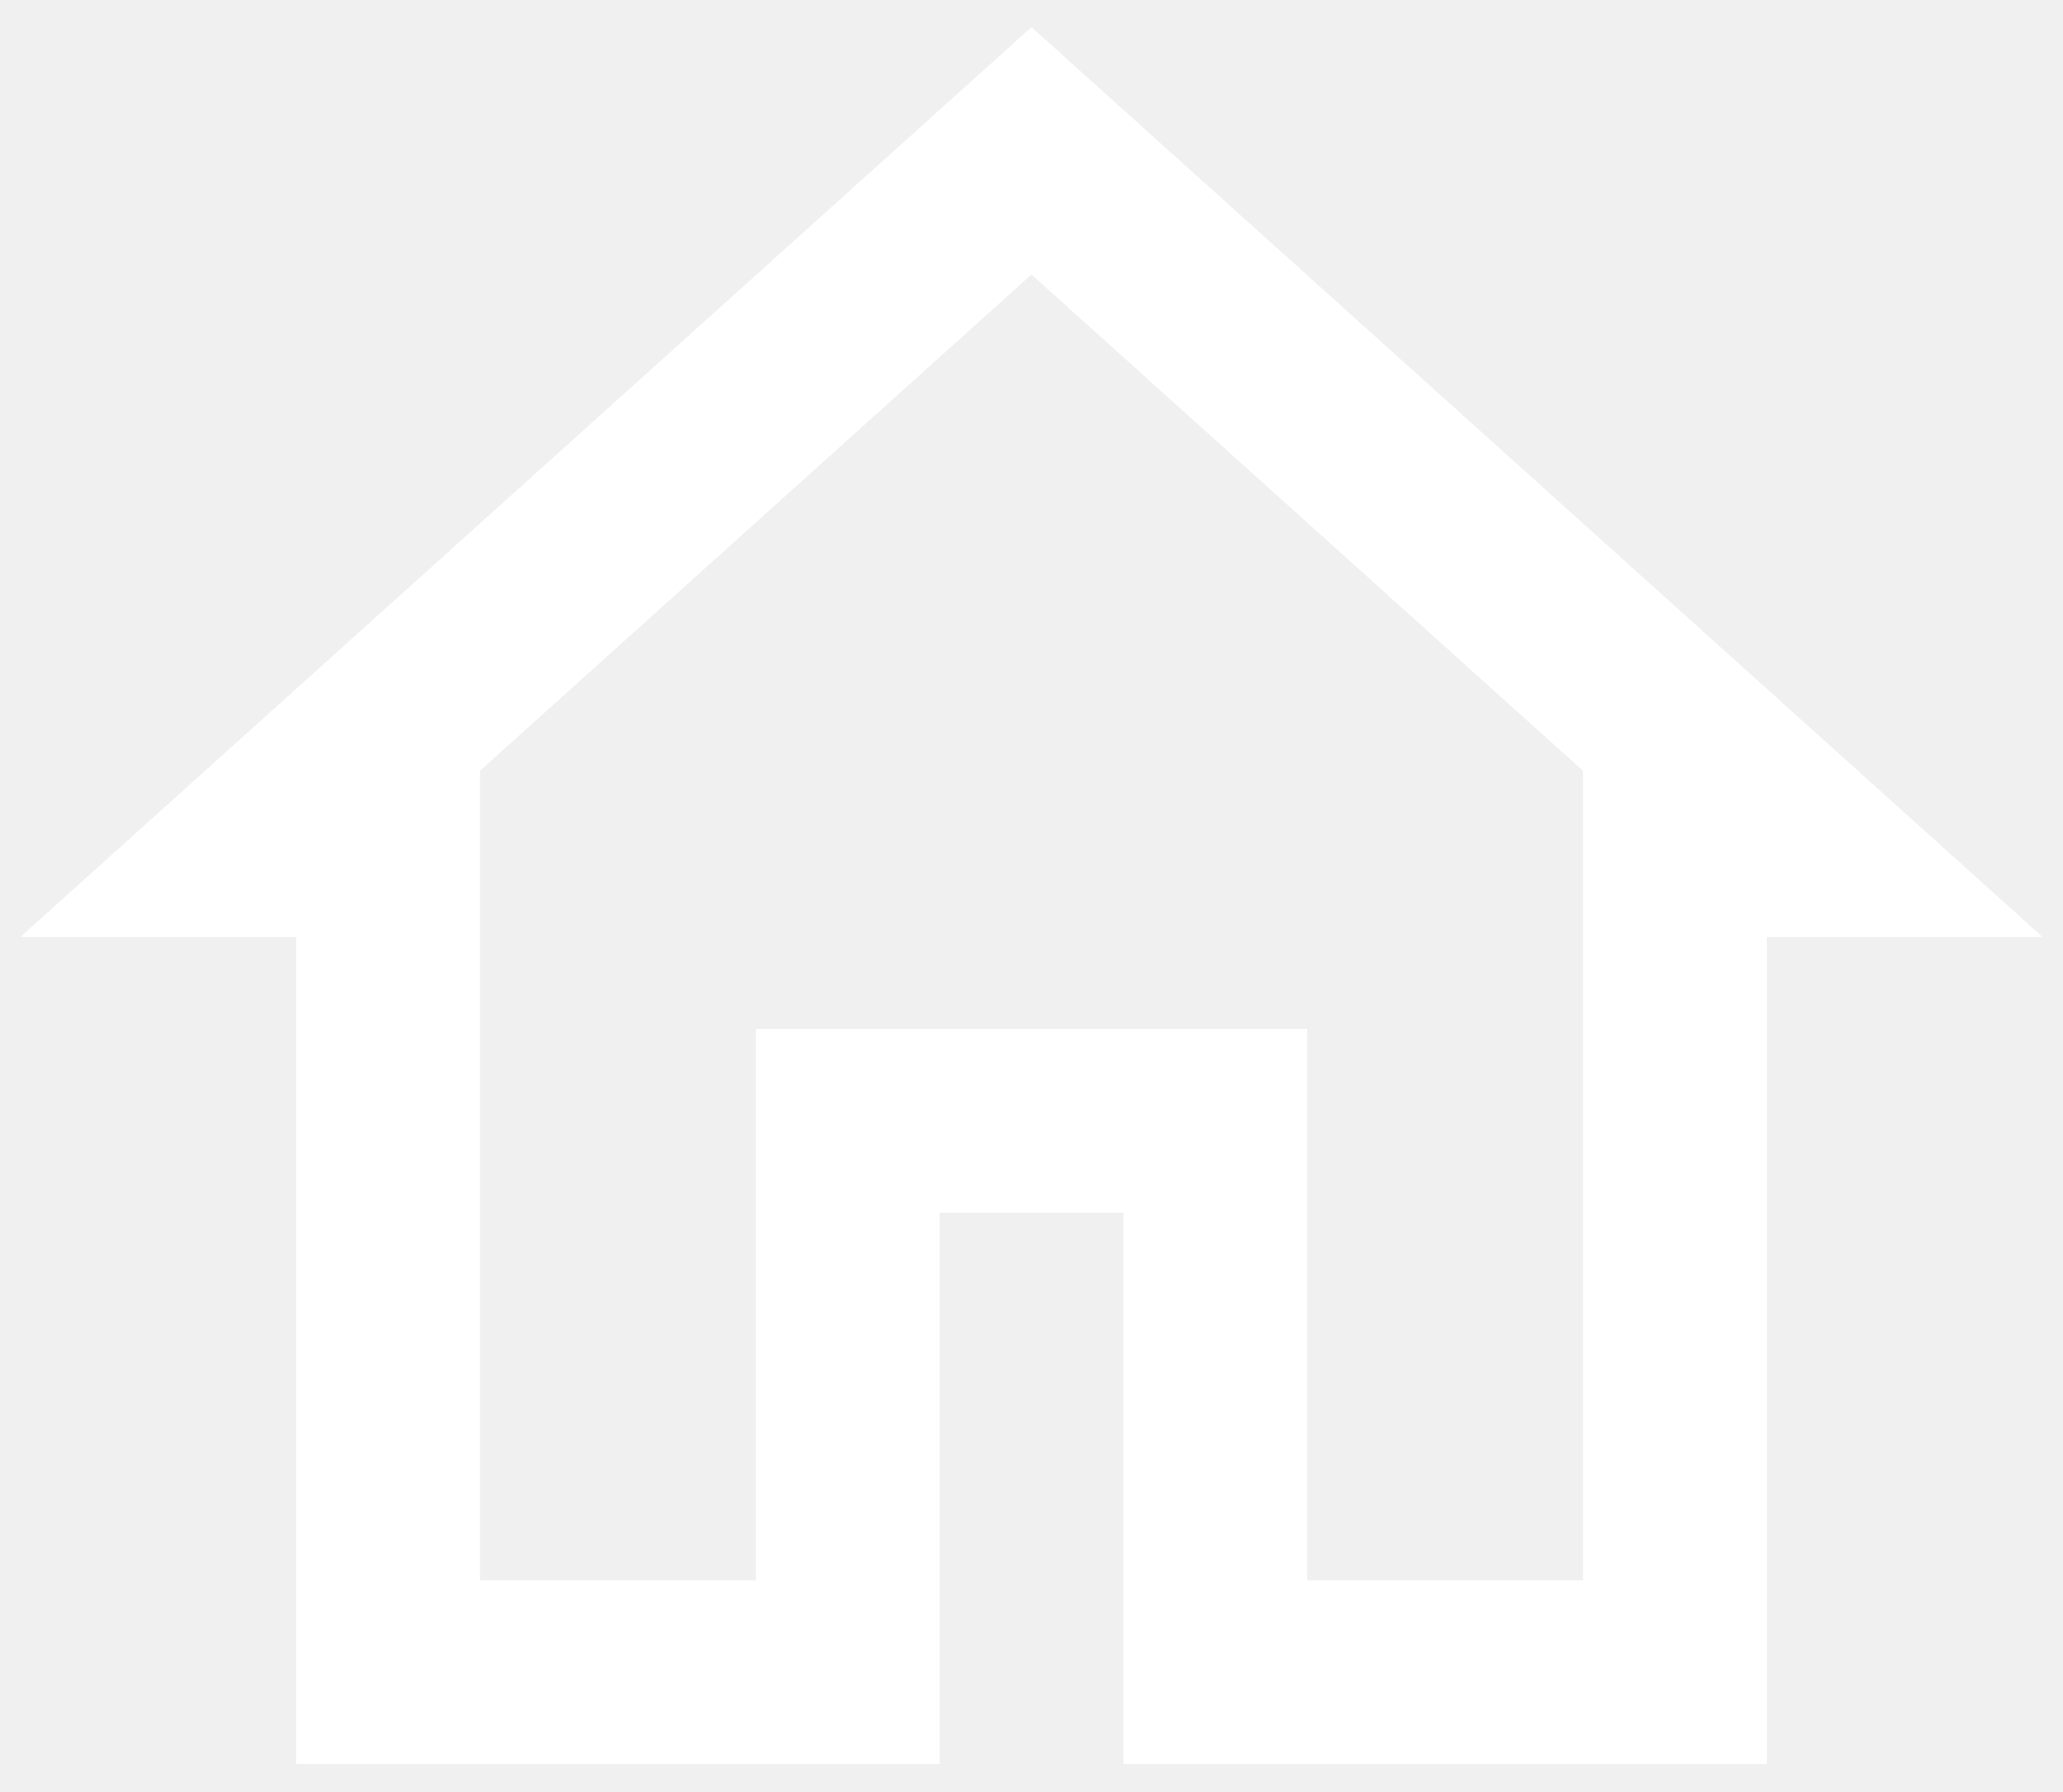
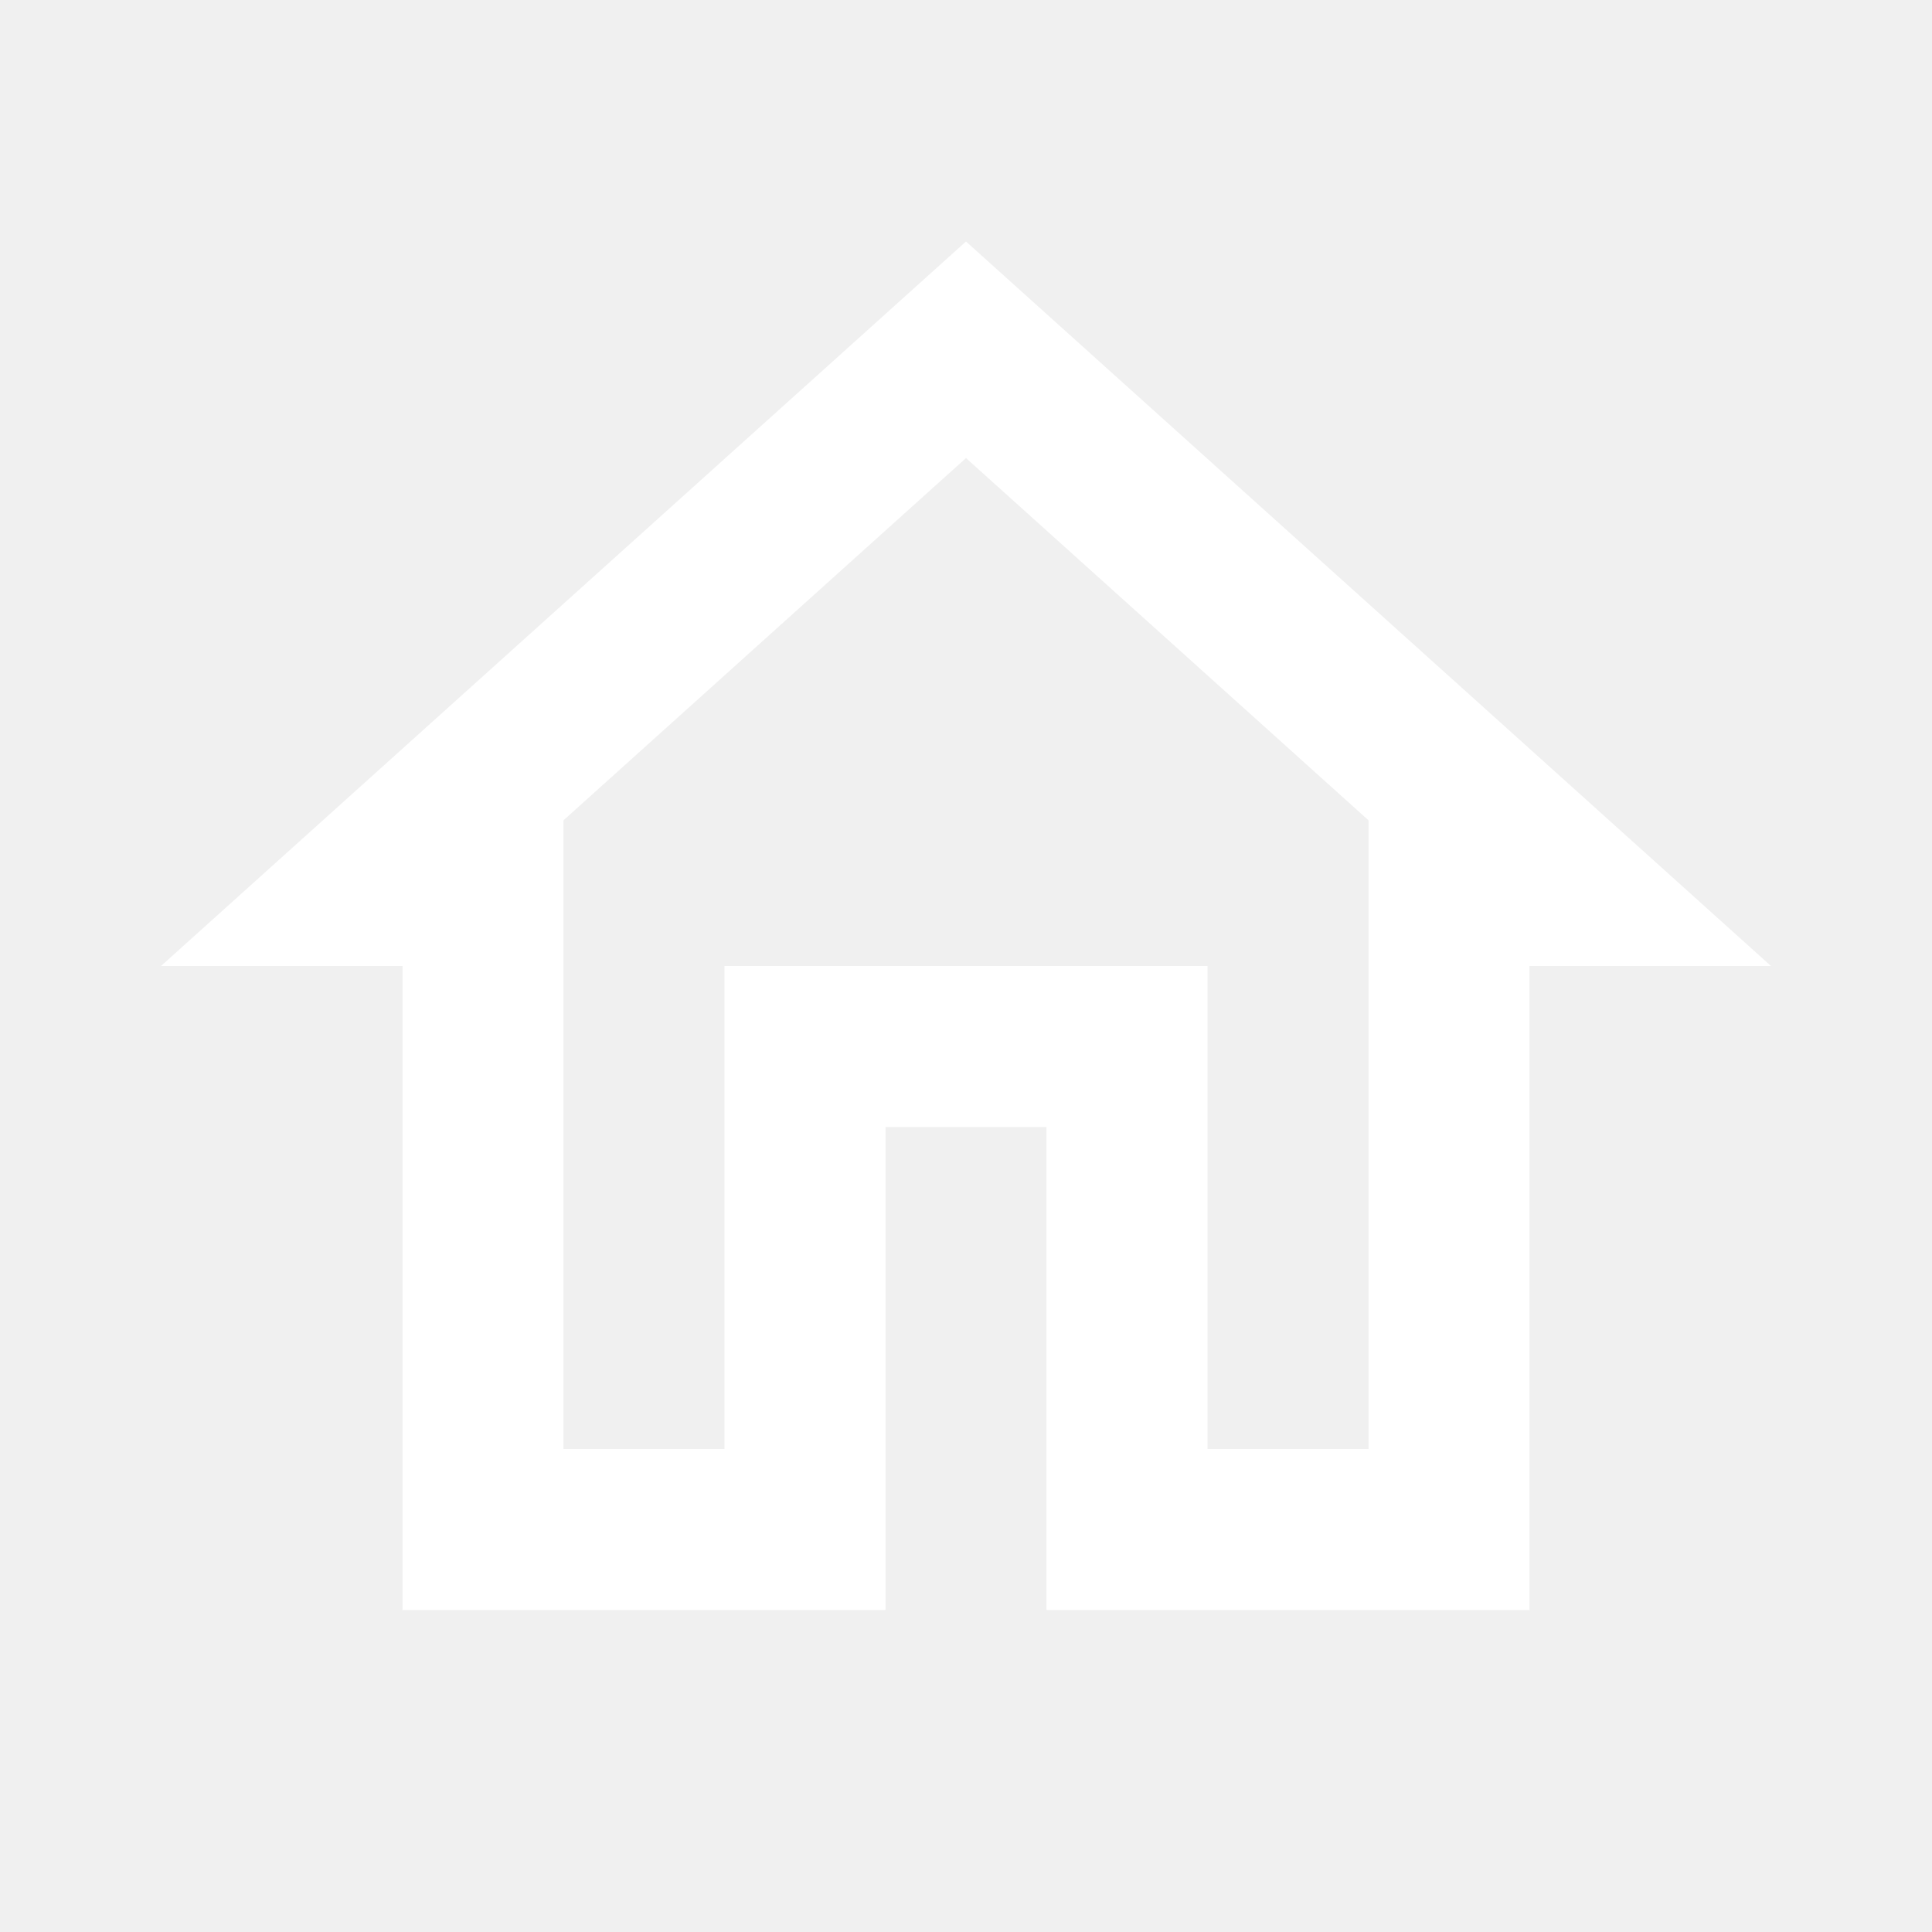
- <svg xmlns="http://www.w3.org/2000/svg" width="38" height="33" viewBox="0 0 38 33" fill="none">
-   <path d="M19 0.5L0.376 17.262H5.455V32.5H17.307V22.341H20.693V32.5H32.545V17.262H37.624L19 0.5ZM19 5.057L29.158 14.2V15.569V29.114H24.079V18.955H13.921V29.114H8.841V14.2L19 5.057Z" fill="white" />
+ <svg xmlns="http://www.w3.org/2000/svg" width="32" height="32" viewBox="0 0 32 32" fill="none">
+   <g clip-path="url(#clip0_69_74)">
+     <path d="M16 7.587L22.667 13.587V24H20V16H12V24H9.333V13.587L16 7.587ZM16 4L2.667 16H6.667V26.667H14.667V18.667H17.333V26.667H25.333V16H29.333L16 4Z" fill="white" />
+   </g>
+   <defs>
+     <clipPath id="clip0_69_74">
+       <rect width="32" height="32" fill="white" />
+     </clipPath>
+   </defs>
</svg>
